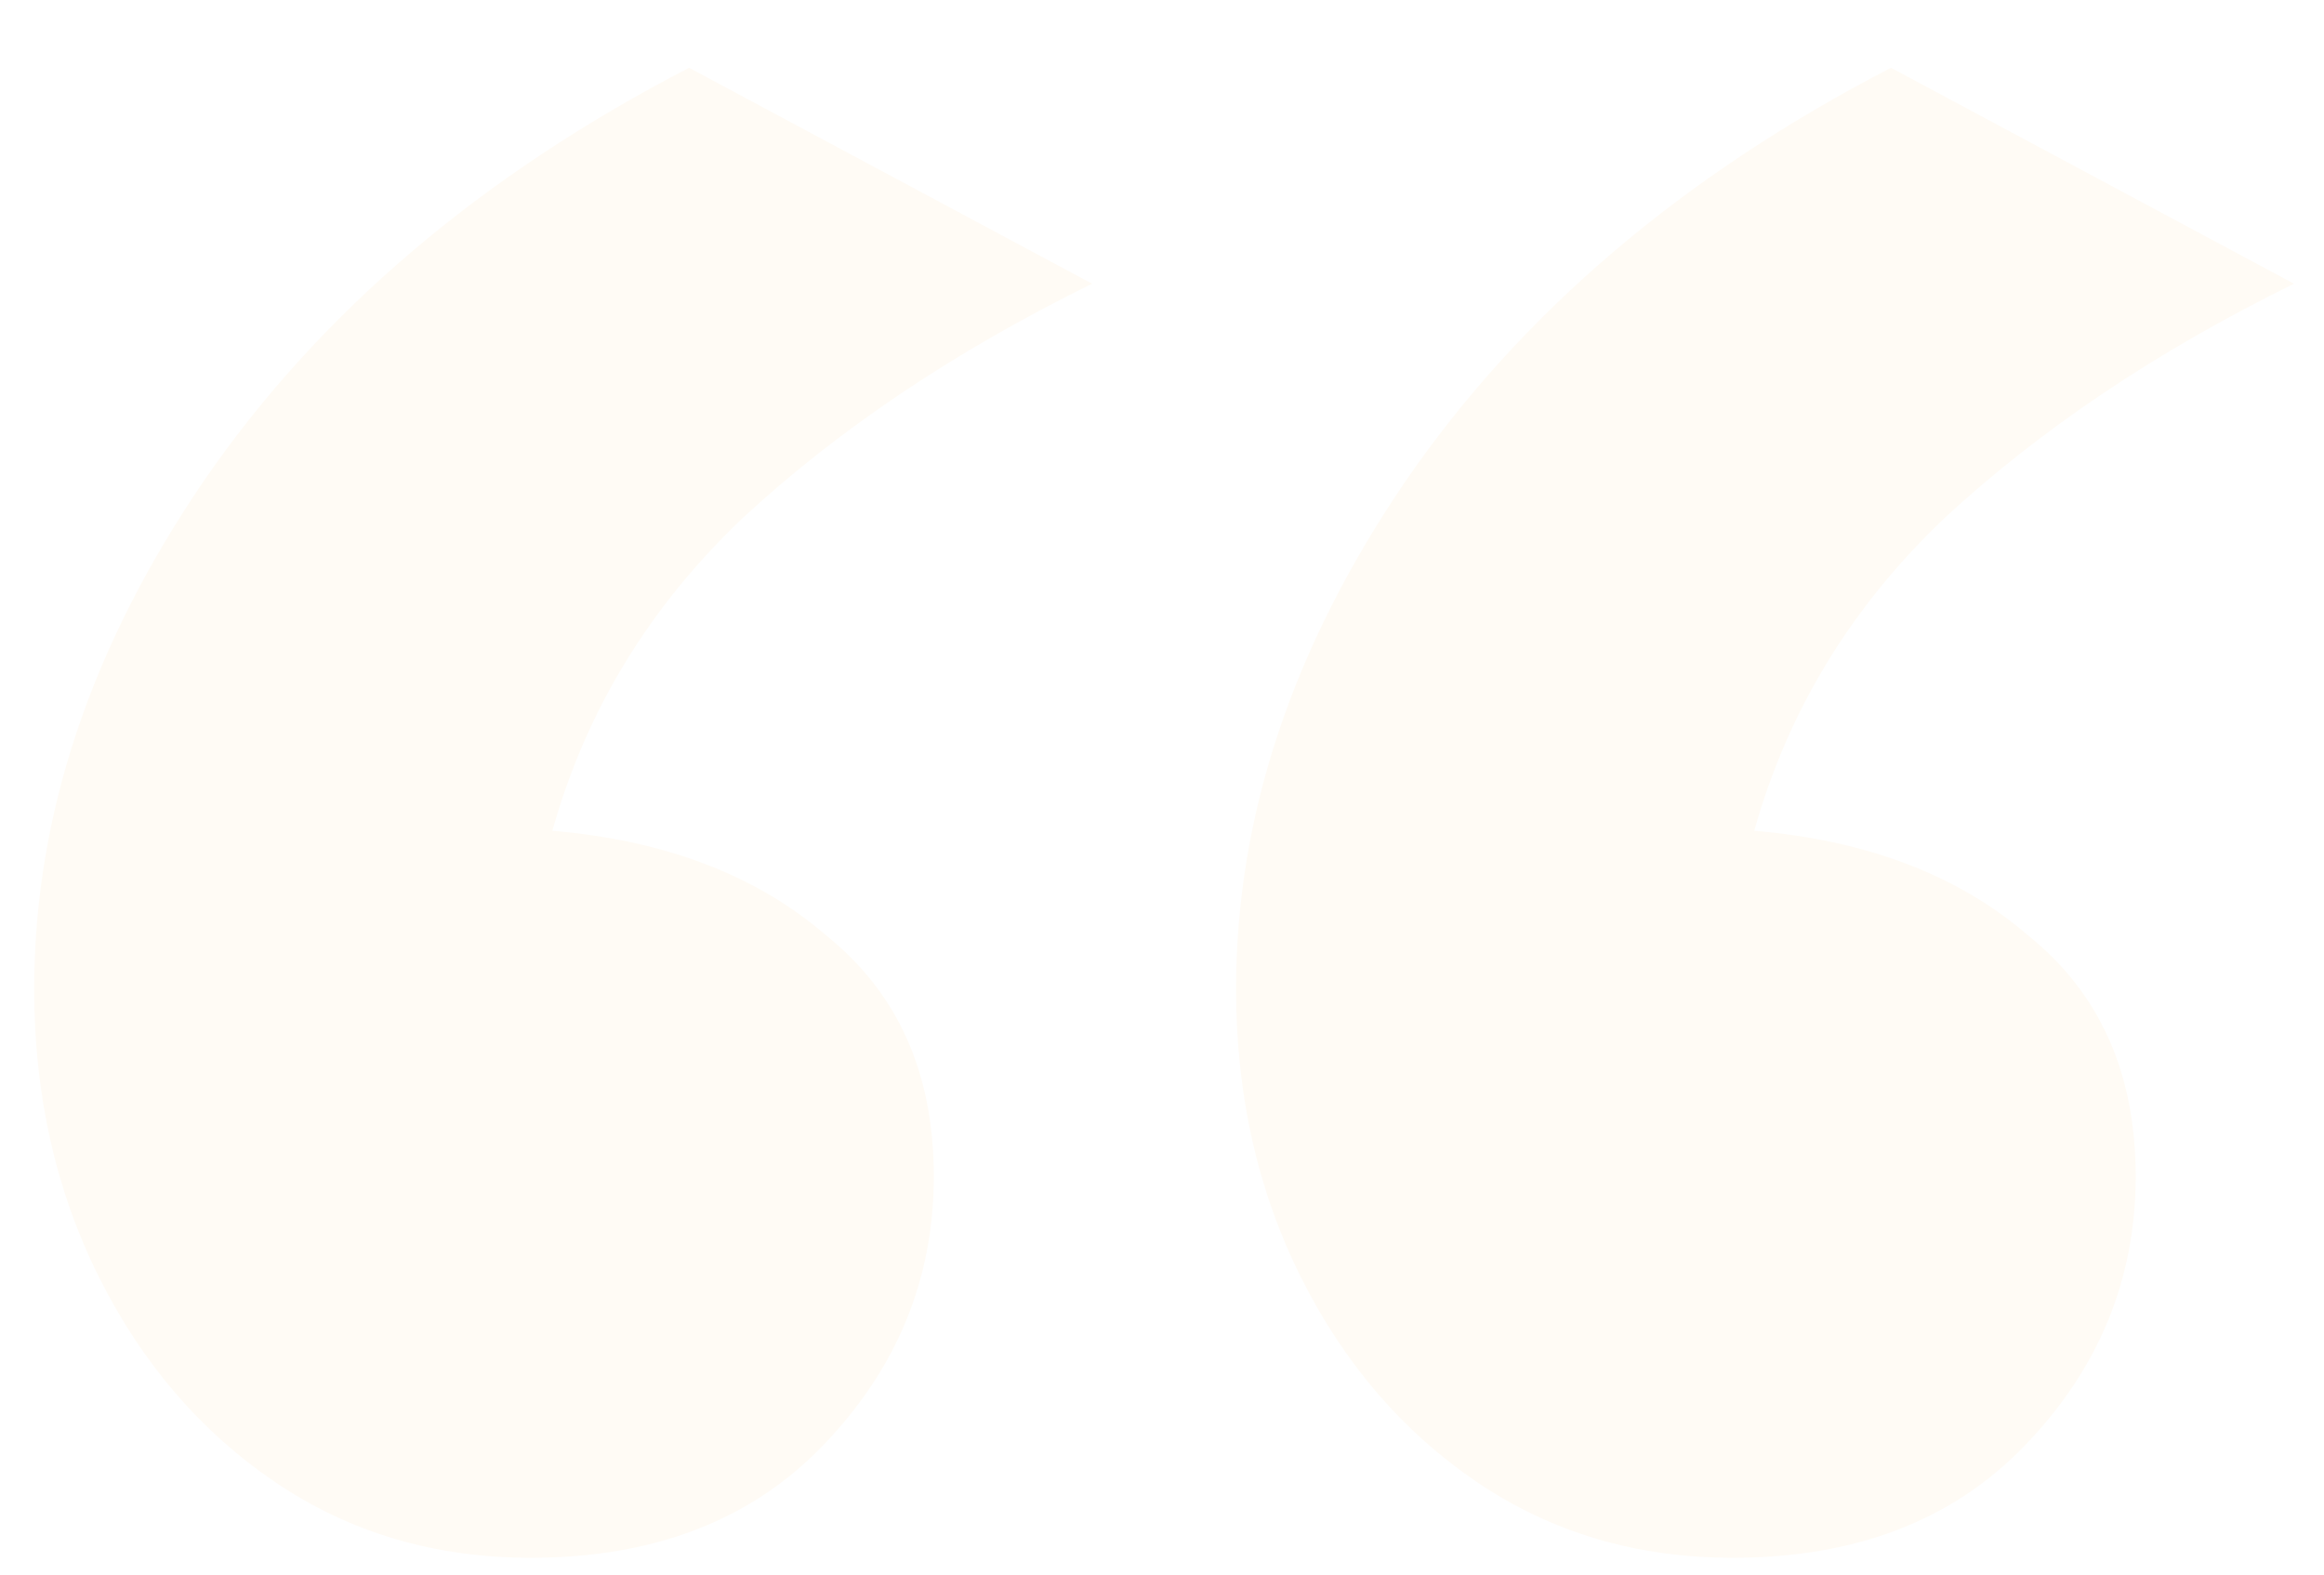
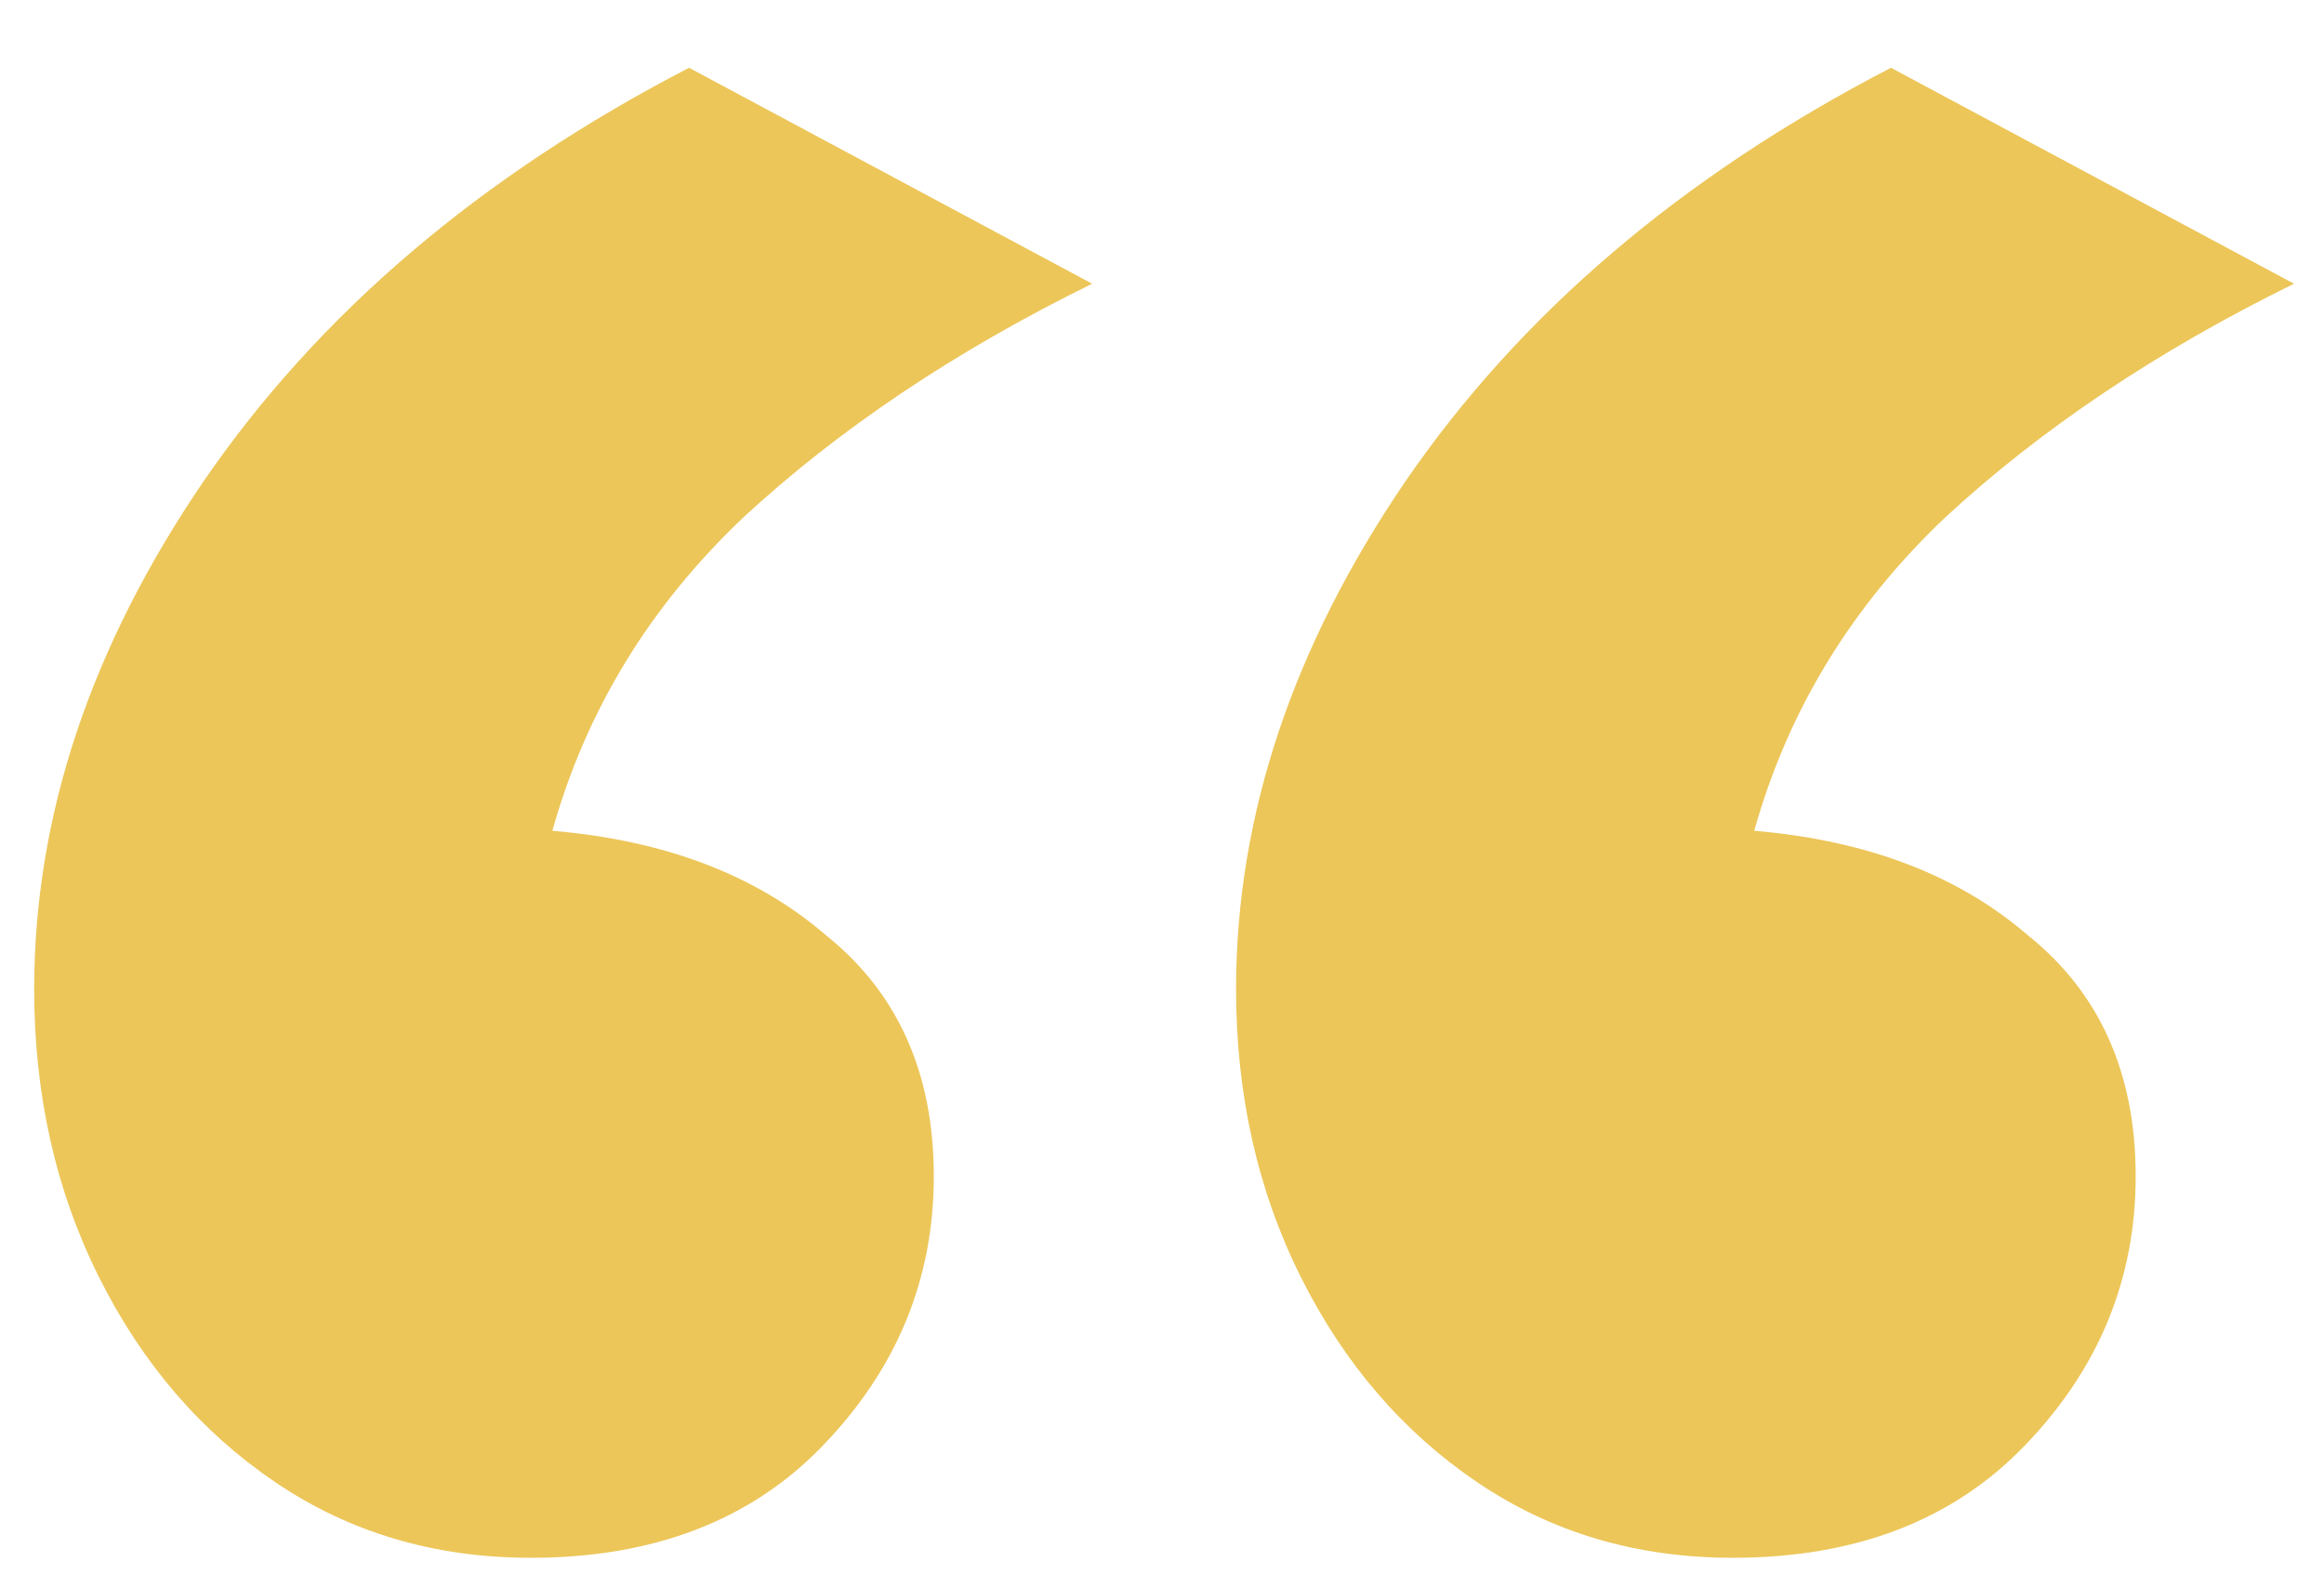
<svg xmlns="http://www.w3.org/2000/svg" width="31" height="21" viewBox="0 0 31 21" fill="none">
-   <path d="M23.112 20.776C21.832 20.776 20.696 20.44 19.704 19.768C18.712 19.096 17.928 18.184 17.352 17.032C16.776 15.88 16.488 14.6 16.488 13.192C16.488 10.888 17.24 8.632 18.744 6.424C20.28 4.184 22.44 2.344 25.224 0.904L30.6 3.784C28.776 4.68 27.224 5.72 25.944 6.904C24.696 8.088 23.848 9.48 23.4 11.08C24.904 11.208 26.12 11.672 27.048 12.472C28.008 13.24 28.488 14.312 28.488 15.688C28.488 17.064 27.992 18.264 27 19.288C26.04 20.28 24.744 20.776 23.112 20.776ZM7.08 20.776C5.8 20.776 4.664 20.44 3.672 19.768C2.68 19.096 1.896 18.184 1.32 17.032C0.744 15.88 0.456 14.6 0.456 13.192C0.456 10.888 1.208 8.632 2.712 6.424C4.248 4.184 6.408 2.344 9.192 0.904L14.568 3.784C12.744 4.68 11.192 5.72 9.912 6.904C8.664 8.088 7.816 9.48 7.368 11.08C8.872 11.208 10.088 11.672 11.016 12.472C11.976 13.24 12.456 14.312 12.456 15.688C12.456 17.064 11.96 18.264 10.968 19.288C10.008 20.28 8.712 20.776 7.08 20.776Z" fill="#FFFBF5" />
+   <path d="M23.112 20.776C21.832 20.776 20.696 20.44 19.704 19.768C18.712 19.096 17.928 18.184 17.352 17.032C16.776 15.88 16.488 14.6 16.488 13.192C16.488 10.888 17.24 8.632 18.744 6.424C20.28 4.184 22.44 2.344 25.224 0.904L30.6 3.784C28.776 4.68 27.224 5.72 25.944 6.904C24.696 8.088 23.848 9.48 23.4 11.08C24.904 11.208 26.12 11.672 27.048 12.472C28.008 13.24 28.488 14.312 28.488 15.688C28.488 17.064 27.992 18.264 27 19.288C26.04 20.28 24.744 20.776 23.112 20.776ZM7.08 20.776C5.8 20.776 4.664 20.44 3.672 19.768C2.68 19.096 1.896 18.184 1.32 17.032C0.744 15.88 0.456 14.6 0.456 13.192C0.456 10.888 1.208 8.632 2.712 6.424C4.248 4.184 6.408 2.344 9.192 0.904L14.568 3.784C12.744 4.68 11.192 5.72 9.912 6.904C8.664 8.088 7.816 9.48 7.368 11.08C8.872 11.208 10.088 11.672 11.016 12.472C11.976 13.24 12.456 14.312 12.456 15.688C12.456 17.064 11.96 18.264 10.968 19.288C10.008 20.28 8.712 20.776 7.08 20.776Z" fill="#ecc659" />
</svg>
